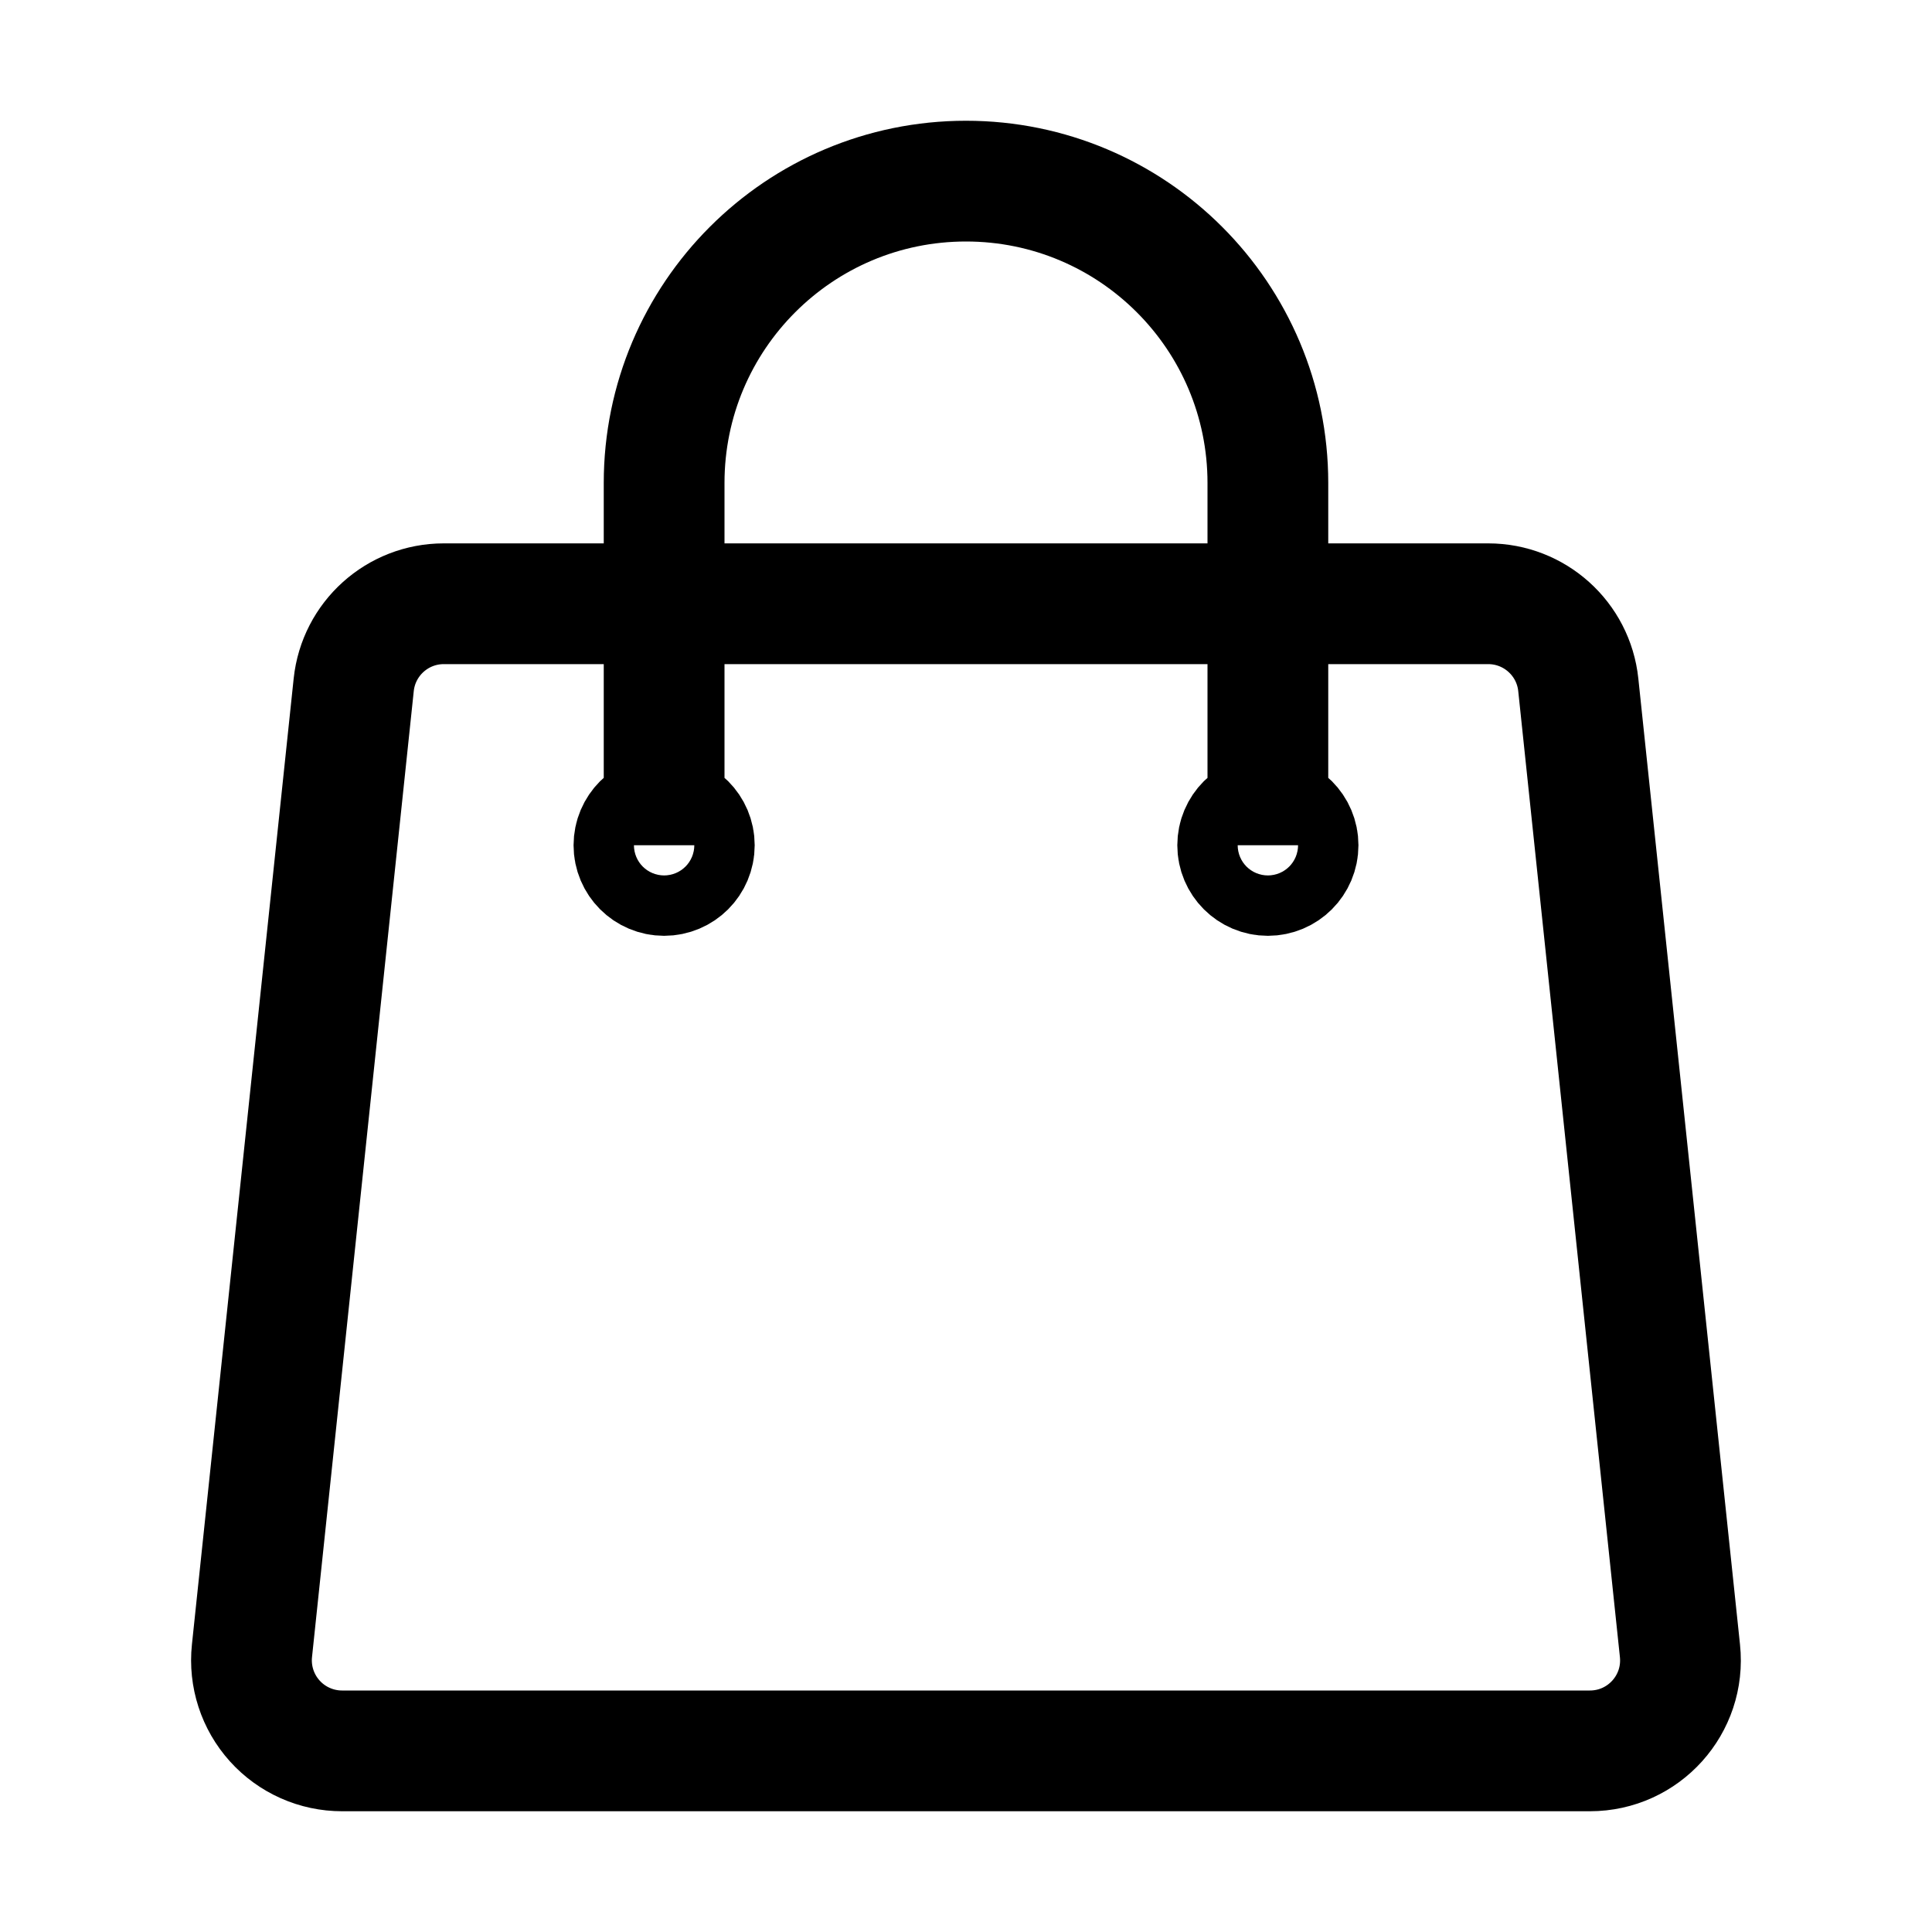
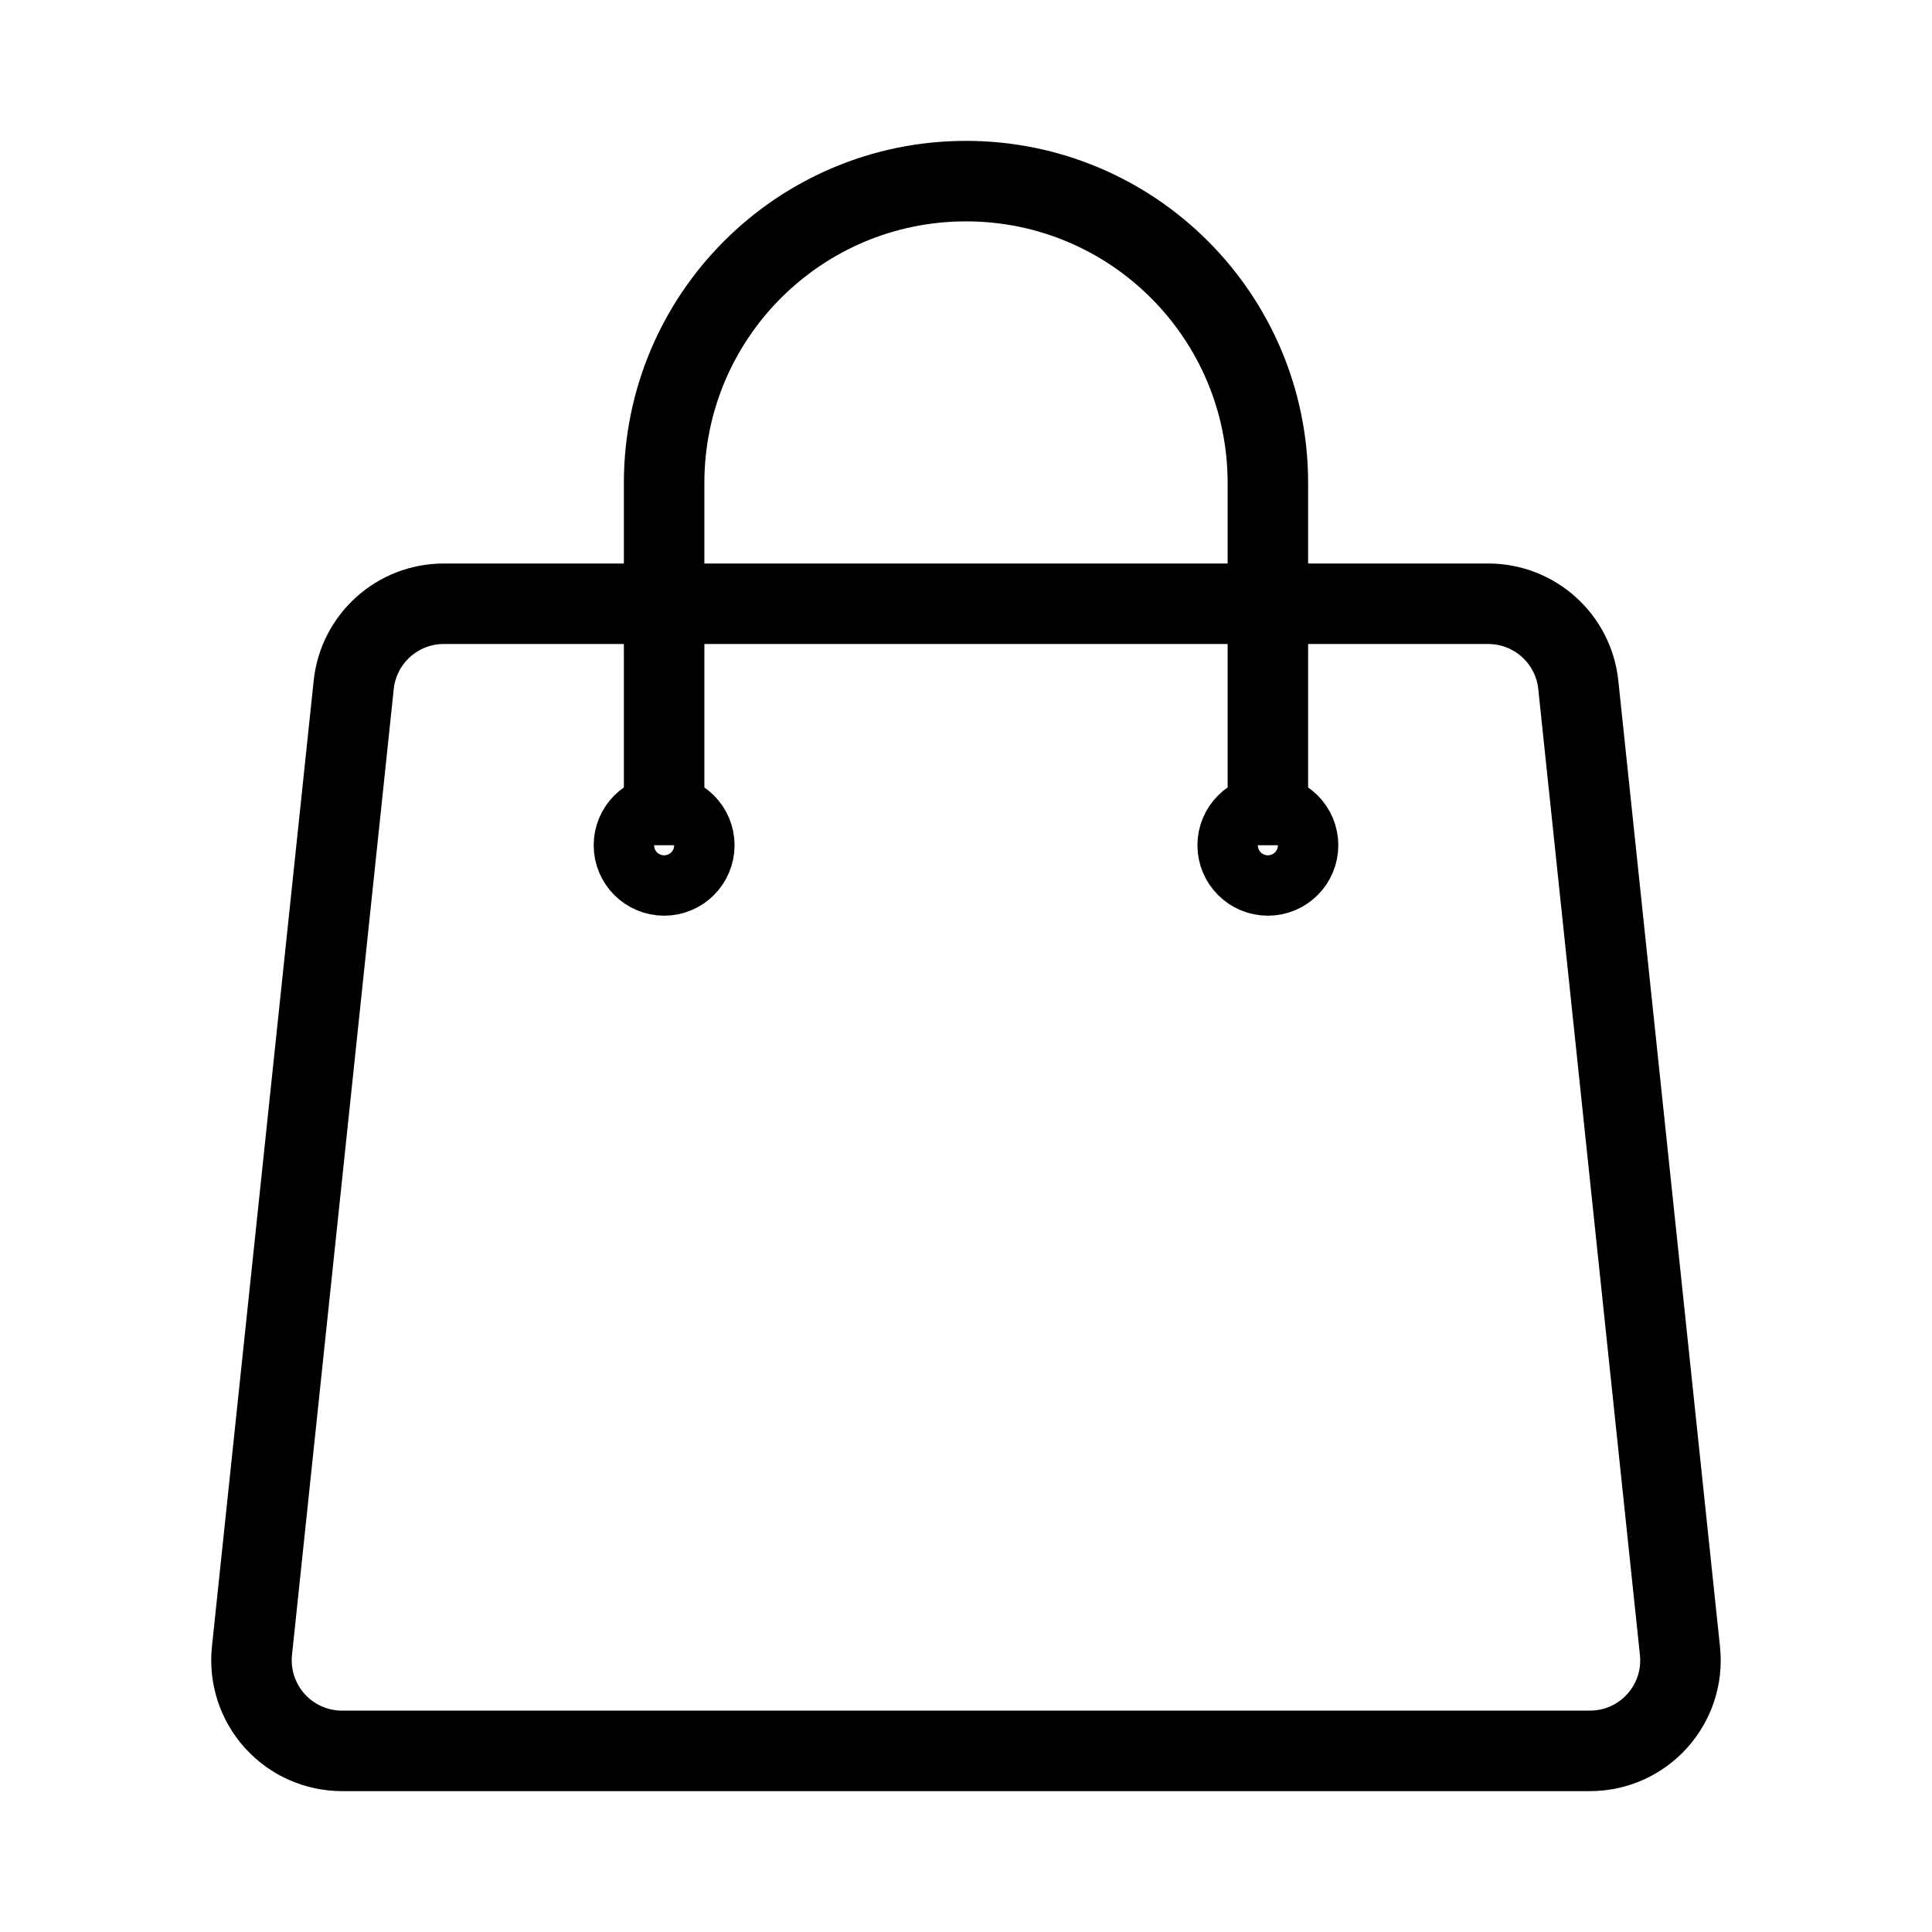
- <svg xmlns="http://www.w3.org/2000/svg" fill="none" viewBox="0 0 24 24" stroke-width="1.5" stroke="currentColor" className="w-6 h-6">
-   <path strokeLinecap="round" stroke-linejoin="round" d="M15.75 10.5V6a3.75 3.75 0 10-7.5 0v4.5m11.356-1.993l1.263 12c.07.665-.45 1.243-1.119 1.243H4.25a1.125 1.125 0 01-1.12-1.243l1.264-12A1.125 1.125 0 015.513 7.5h12.974c.576 0 1.059.435 1.119 1.007zM8.625 10.5a.375.375 0 11-.75 0 .375.375 0 01.75 0zm7.5 0a.375.375 0 11-.75 0 .375.375 0 01.75 0z" />
+ <svg xmlns="http://www.w3.org/2000/svg" fill="none" viewBox="0 0 24 24" strokeWidth="1.5" stroke="currentColor" className="w-6 h-6">
+   <path strokeLinecap="round" strokeLinejoin="round" d="M15.75 10.5V6a3.75 3.75 0 10-7.5 0v4.5m11.356-1.993l1.263 12c.07.665-.45 1.243-1.119 1.243H4.25a1.125 1.125 0 01-1.12-1.243l1.264-12A1.125 1.125 0 015.513 7.5h12.974c.576 0 1.059.435 1.119 1.007zM8.625 10.5a.375.375 0 11-.75 0 .375.375 0 01.75 0zm7.5 0a.375.375 0 11-.75 0 .375.375 0 01.75 0z" />
</svg>
